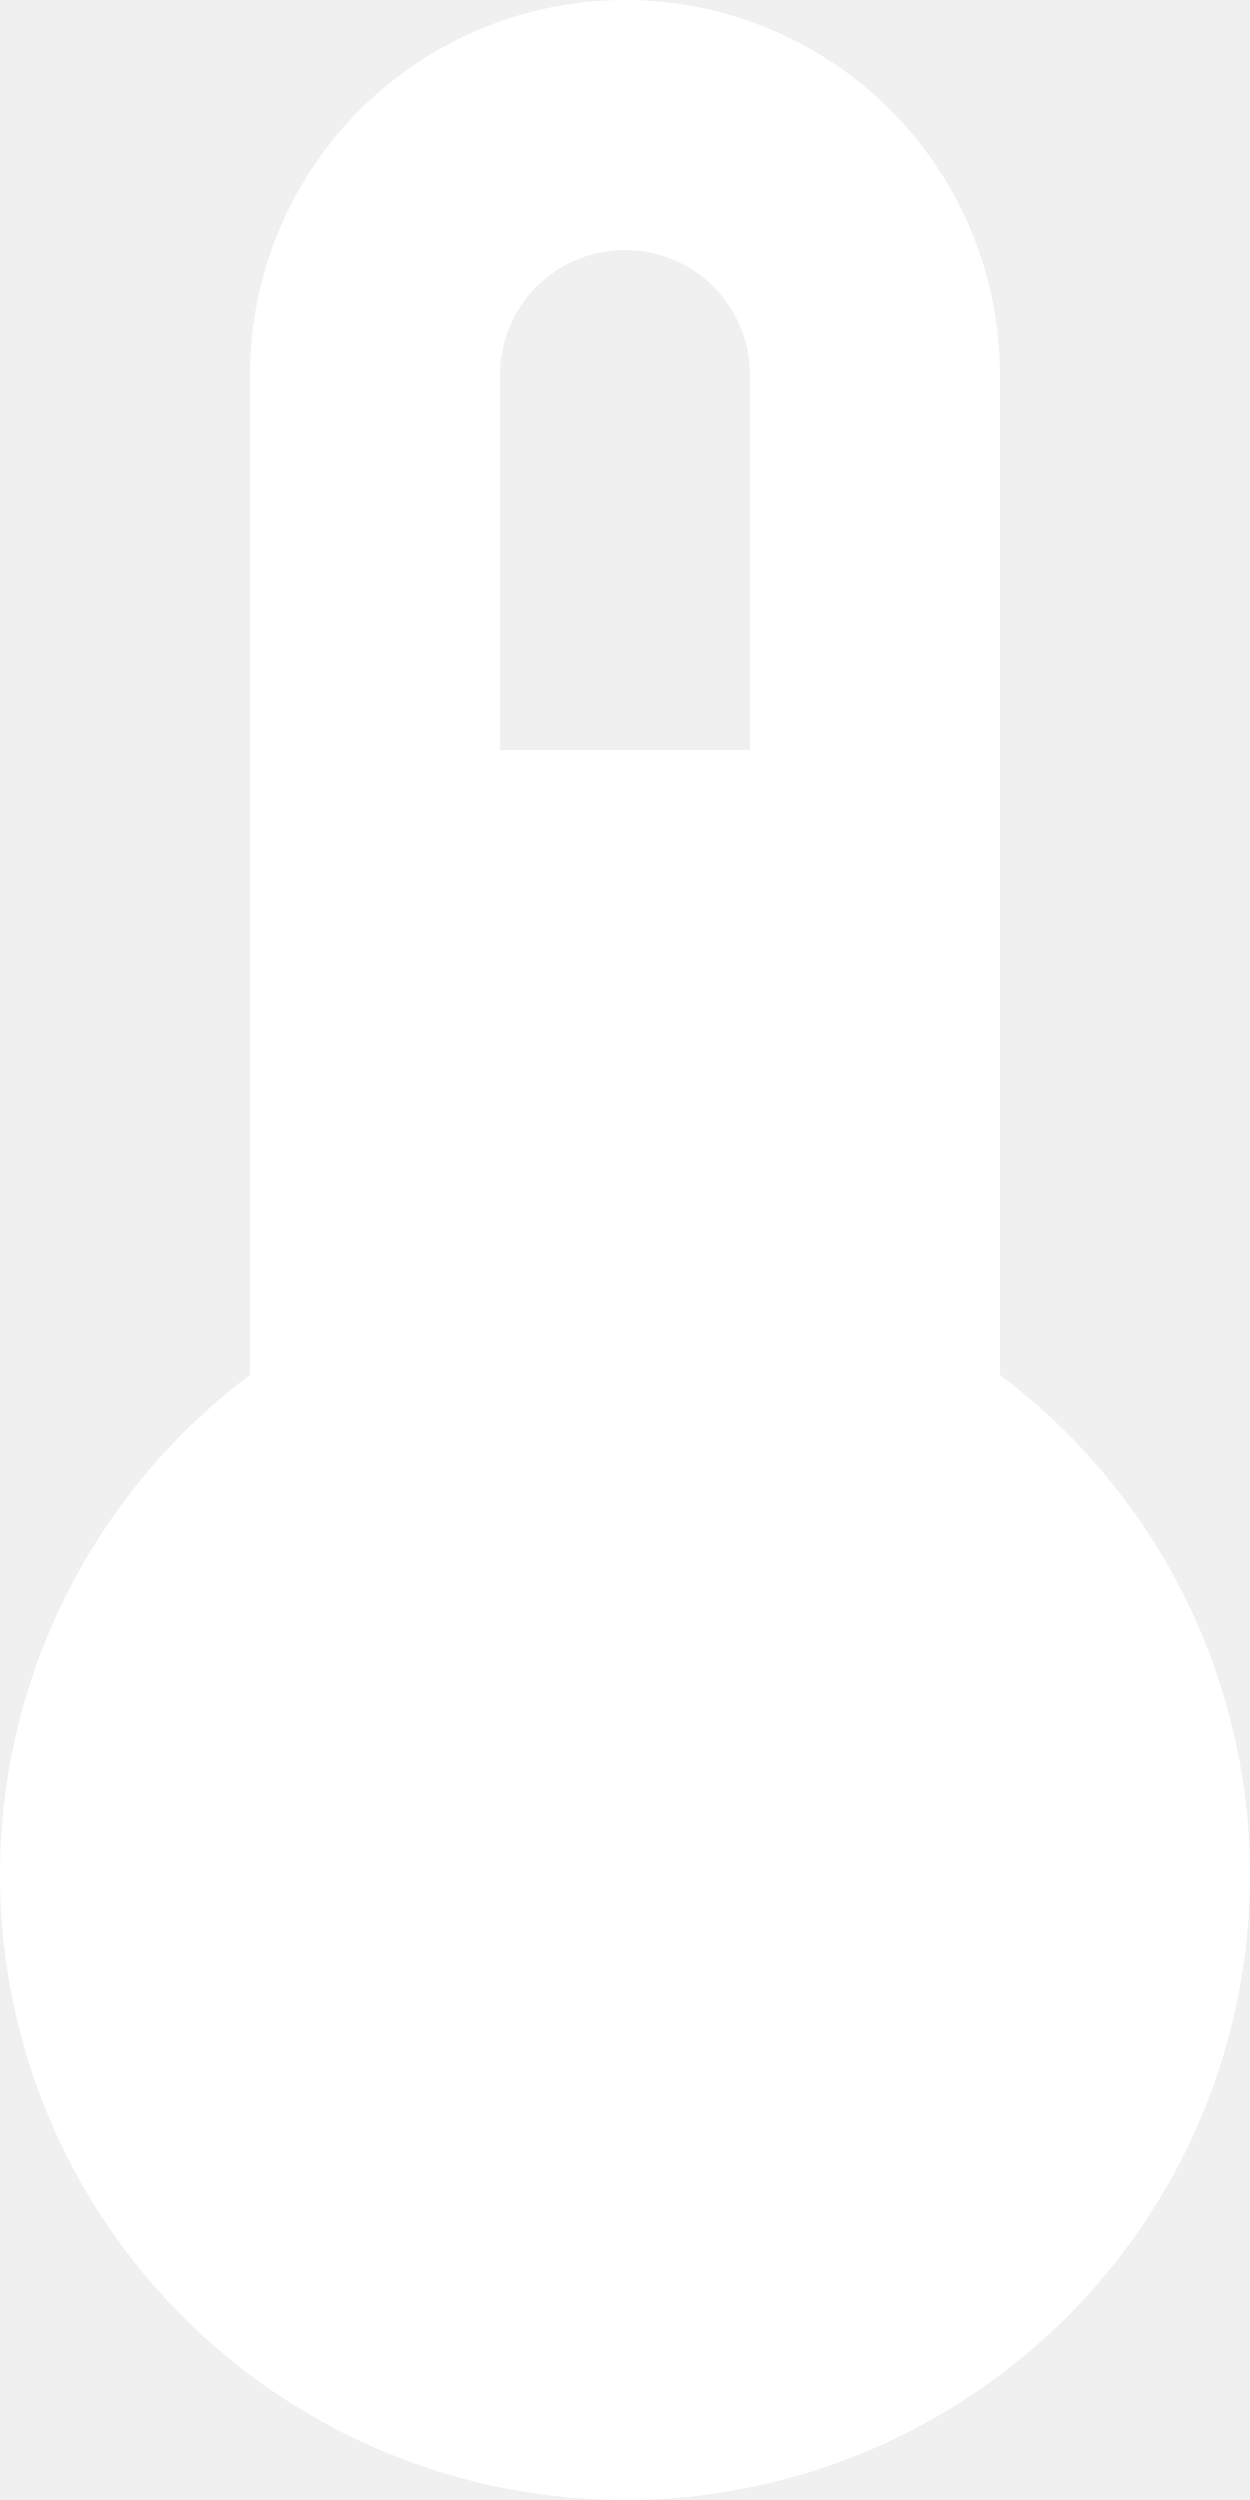
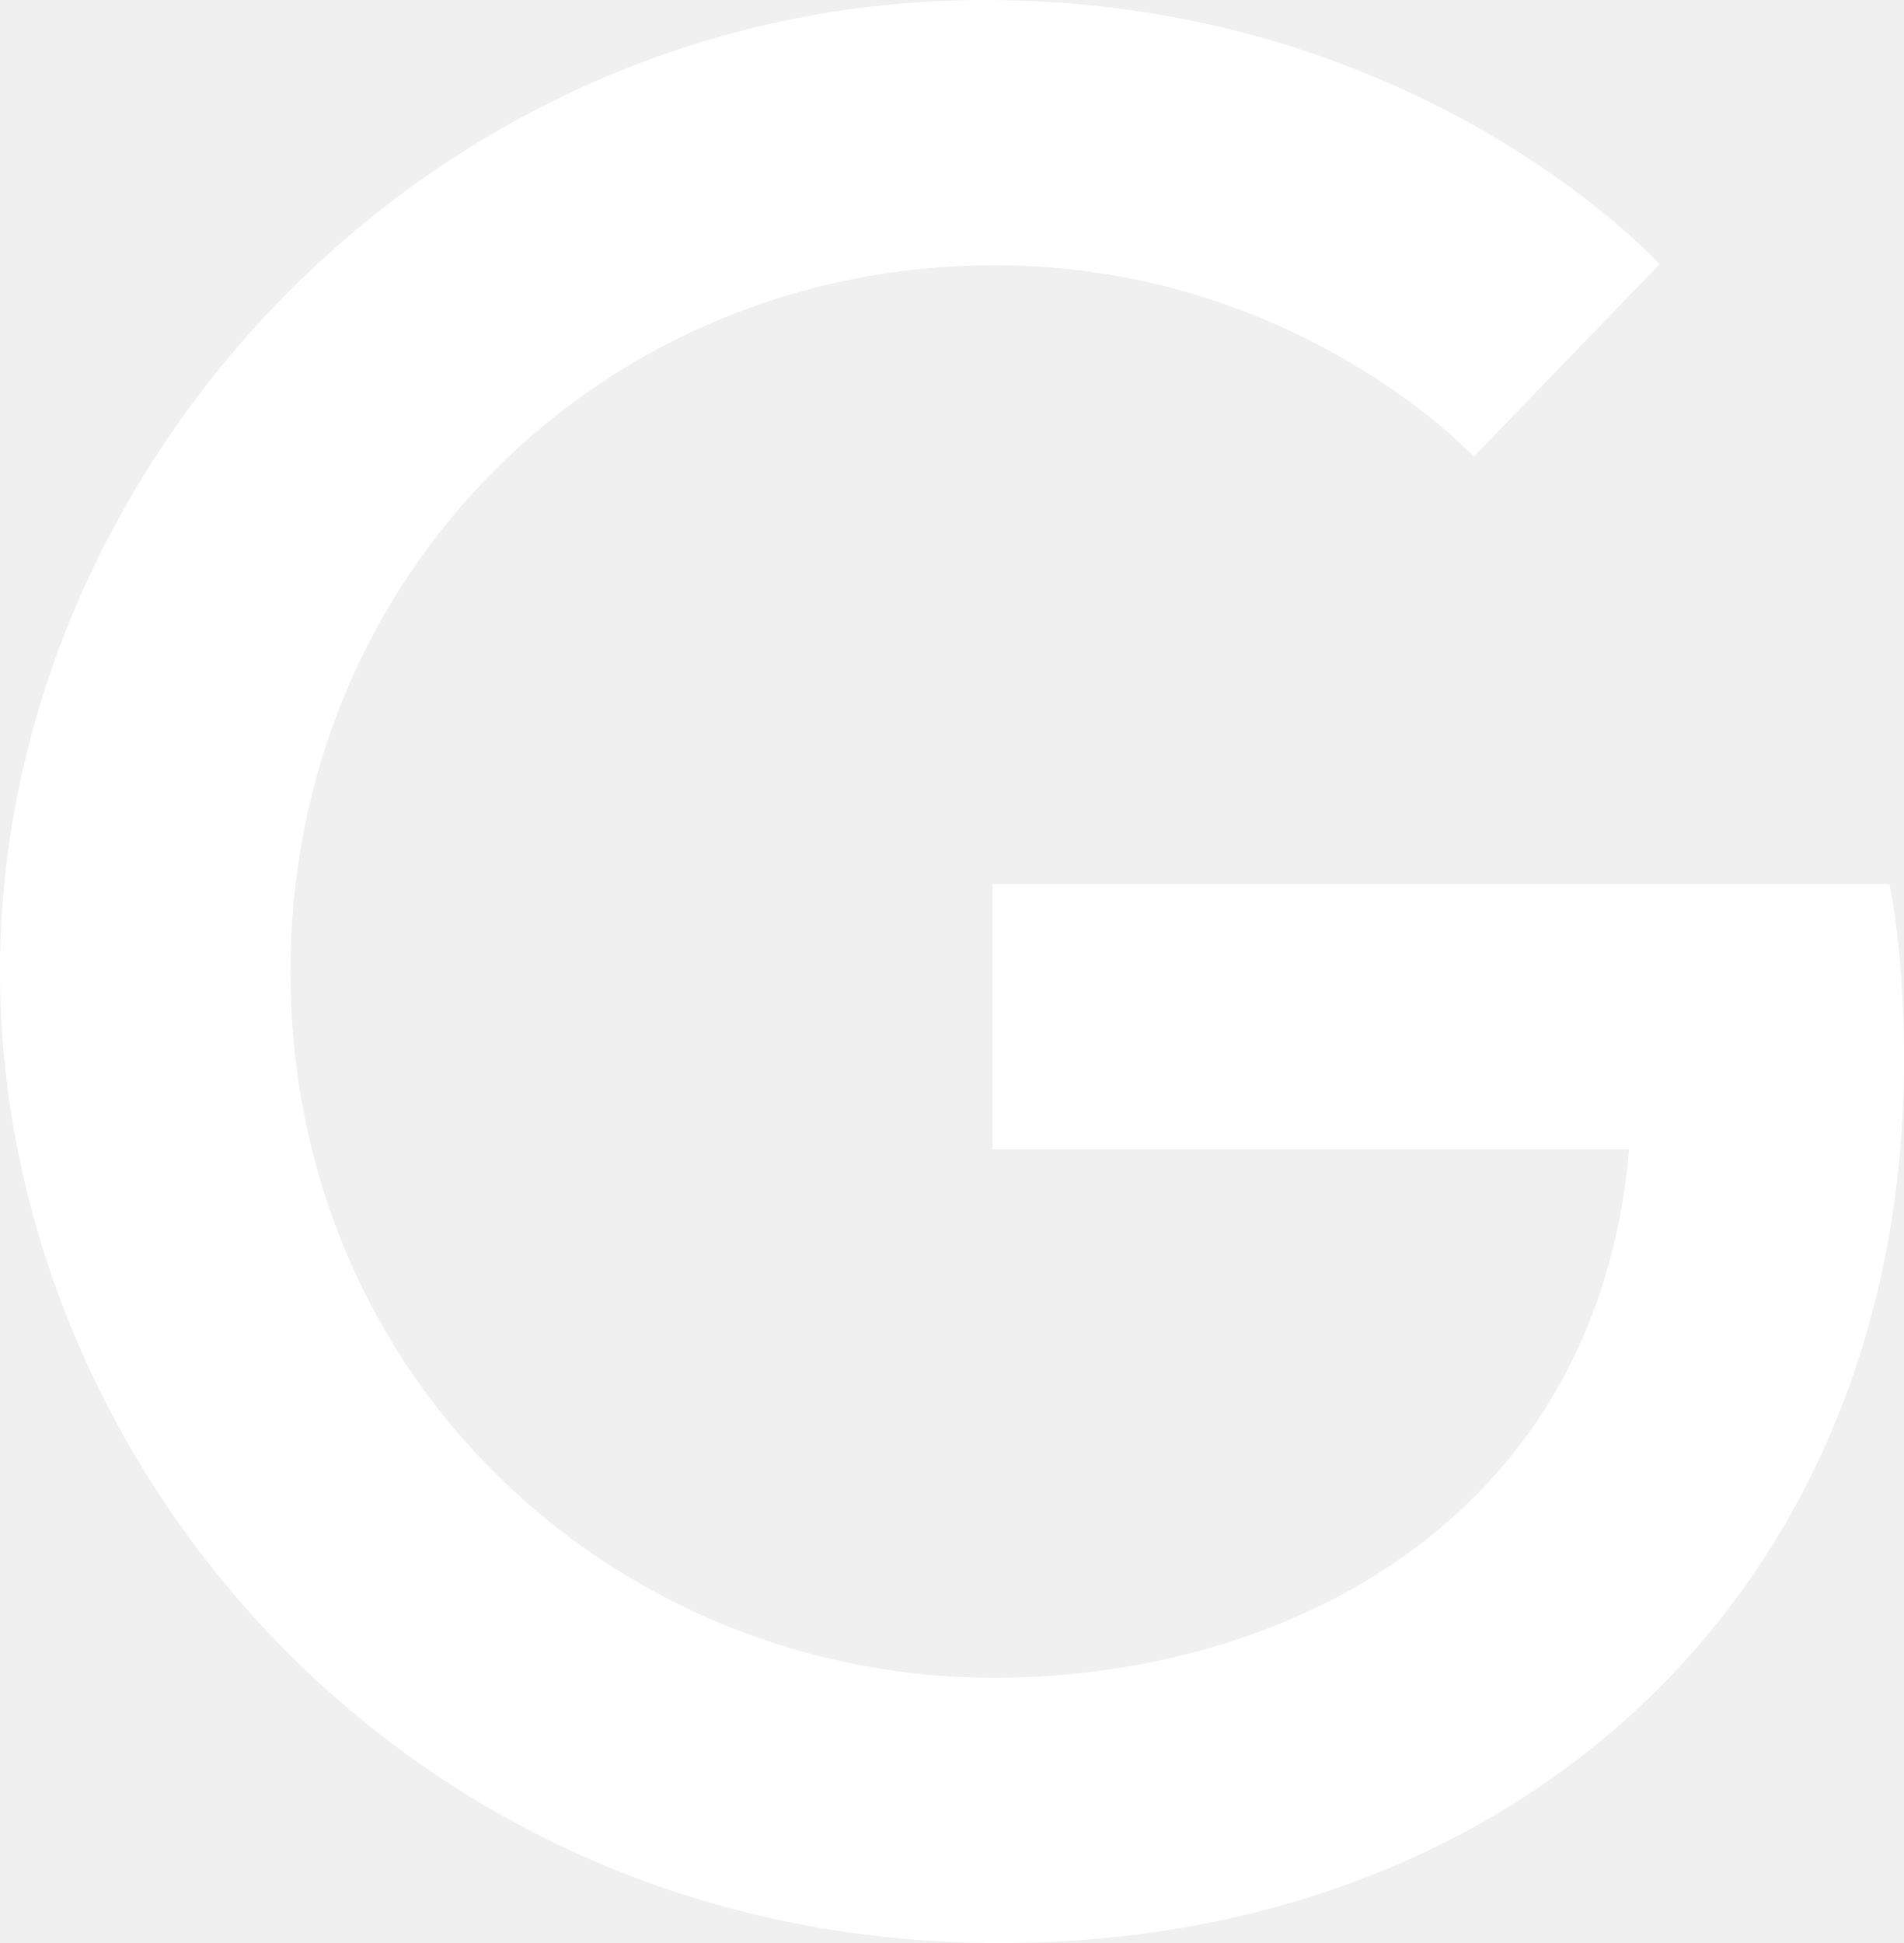
- <svg xmlns="http://www.w3.org/2000/svg" width="12" height="24" viewBox="0 0 12 24" fill="none">
-   <path d="M9.6 13.2V3.6C9.6 2.645 9.221 1.73 8.546 1.054C7.87 0.379 6.955 0 6 0C5.045 0 4.13 0.379 3.454 1.054C2.779 1.73 2.4 2.645 2.4 3.6V13.2C1.393 13.956 0.648 15.009 0.273 16.211C-0.103 17.413 -0.09 18.703 0.308 19.897C0.706 21.092 1.47 22.131 2.492 22.867C3.513 23.604 4.741 24 6 24C7.259 24 8.487 23.604 9.508 22.867C10.53 22.131 11.294 21.092 11.692 19.897C12.09 18.703 12.103 17.413 11.727 16.211C11.352 15.009 10.607 13.956 9.6 13.2ZM6 2.4C6.318 2.4 6.623 2.526 6.849 2.751C7.074 2.977 7.2 3.282 7.2 3.6V7.2H4.8V3.6C4.8 3.282 4.926 2.977 5.151 2.751C5.377 2.526 5.682 2.4 6 2.4Z" fill="white" />
+ <svg xmlns="http://www.w3.org/2000/svg" width="49" height="50" viewBox="0 0 49 50" fill="none">
+   <path d="M48.623 22.75H25.544V29.575H41.928C41.098 39.1 33.12 43.175 25.57 43.175C15.931 43.175 7.475 35.625 7.475 25C7.475 14.75 15.528 6.825 25.595 6.825C33.371 6.825 37.927 11.75 37.927 11.75L42.708 6.8C42.708 6.8 36.568 0 25.343 0C11.048 0 0 12 0 25C0 37.625 10.394 50 25.721 50C39.185 50 49 40.825 49 27.275C49 24.4 48.623 22.75 48.623 22.75Z" fill="white" />
</svg>
